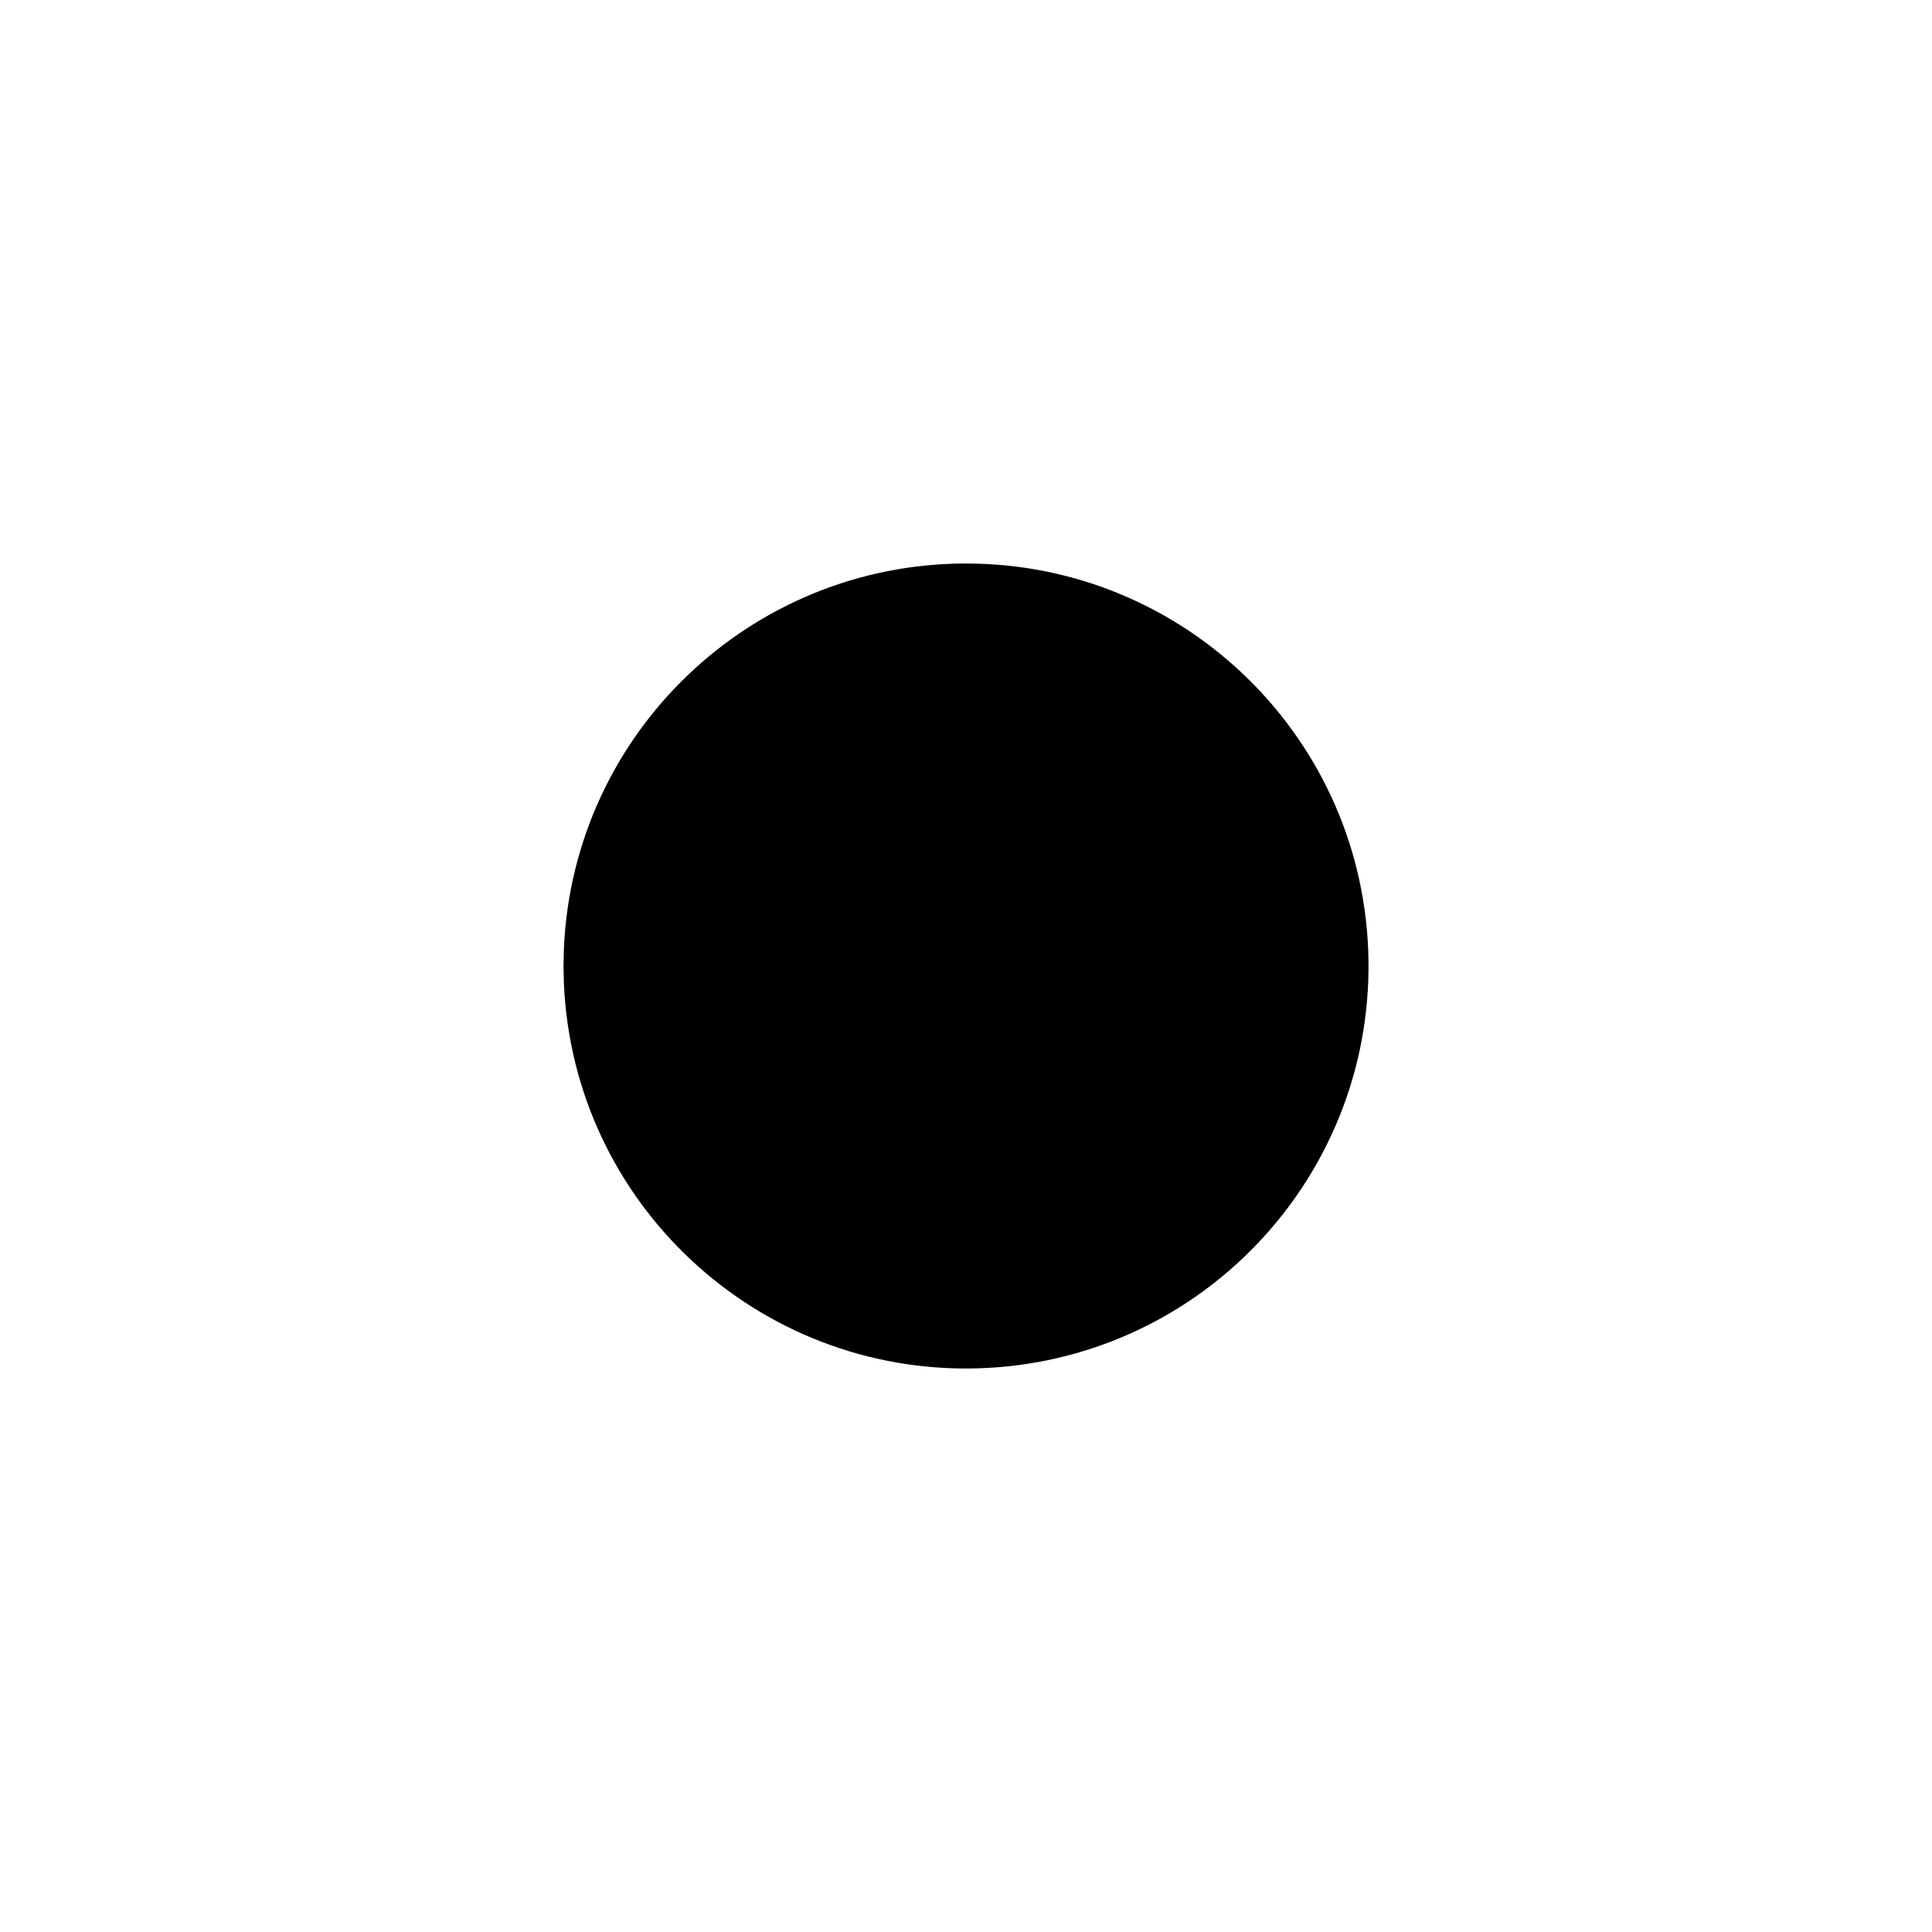
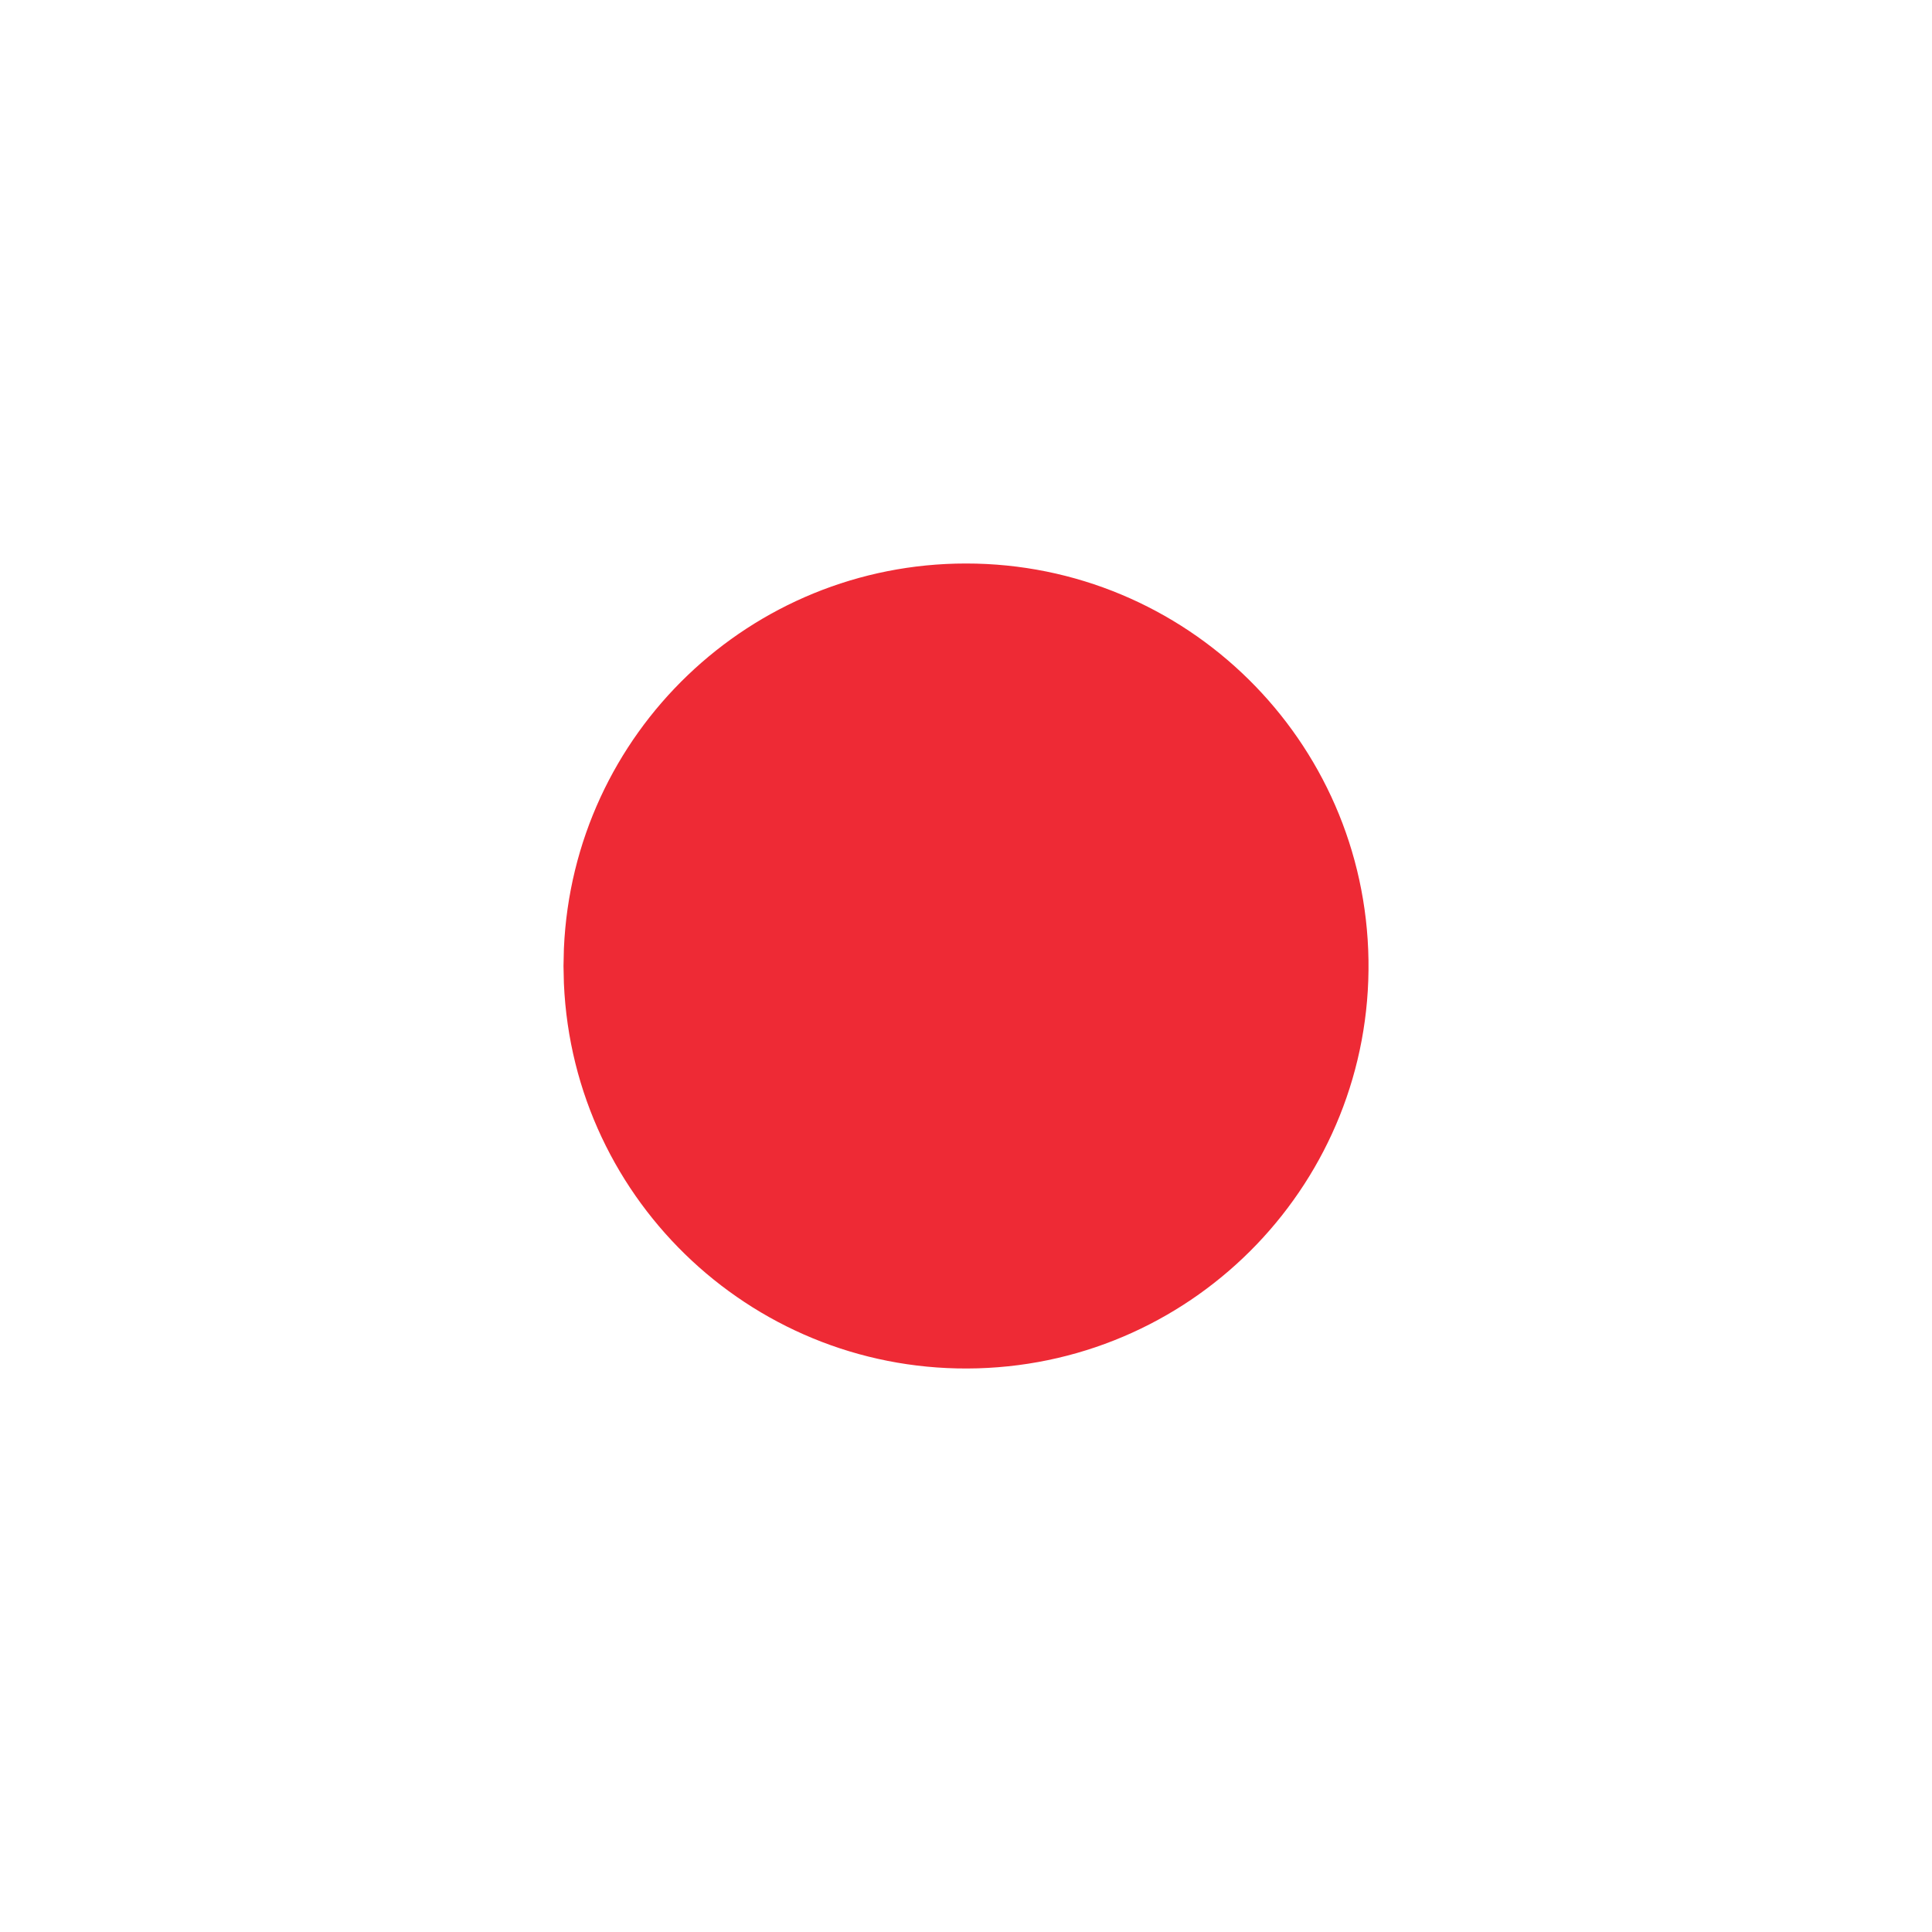
- <svg xmlns="http://www.w3.org/2000/svg" class="icon icon-tabler icon-tabler-point-filled" width="24" height="24" viewBox="0 0 24 24" stroke-width="4" stroke="currentColor" fill="none" stroke-linecap="round" stroke-linejoin="round">
+ <svg xmlns="http://www.w3.org/2000/svg" class="icon icon-tabler icon-tabler-point-filled" width="24" height="24" viewBox="0 0 24 24" stroke-width="4" stroke="#ee2a35" fill="none" stroke-linecap="round" stroke-linejoin="round">
  <path stroke="none" d="M0 0h24v24H0z" fill="none" />
-   <path d="M12 7a5 5 0 1 1 -4.995 5.217l-.005 -.217l.005 -.217a5 5 0 0 1 4.995 -4.783z" stroke-width="0" fill="currentColor" />
+   <path d="M12 7a5 5 0 1 1 -4.995 5.217l-.005 -.217l.005 -.217a5 5 0 0 1 4.995 -4.783z" stroke-width="0" fill="#ee2a35" />
</svg>
